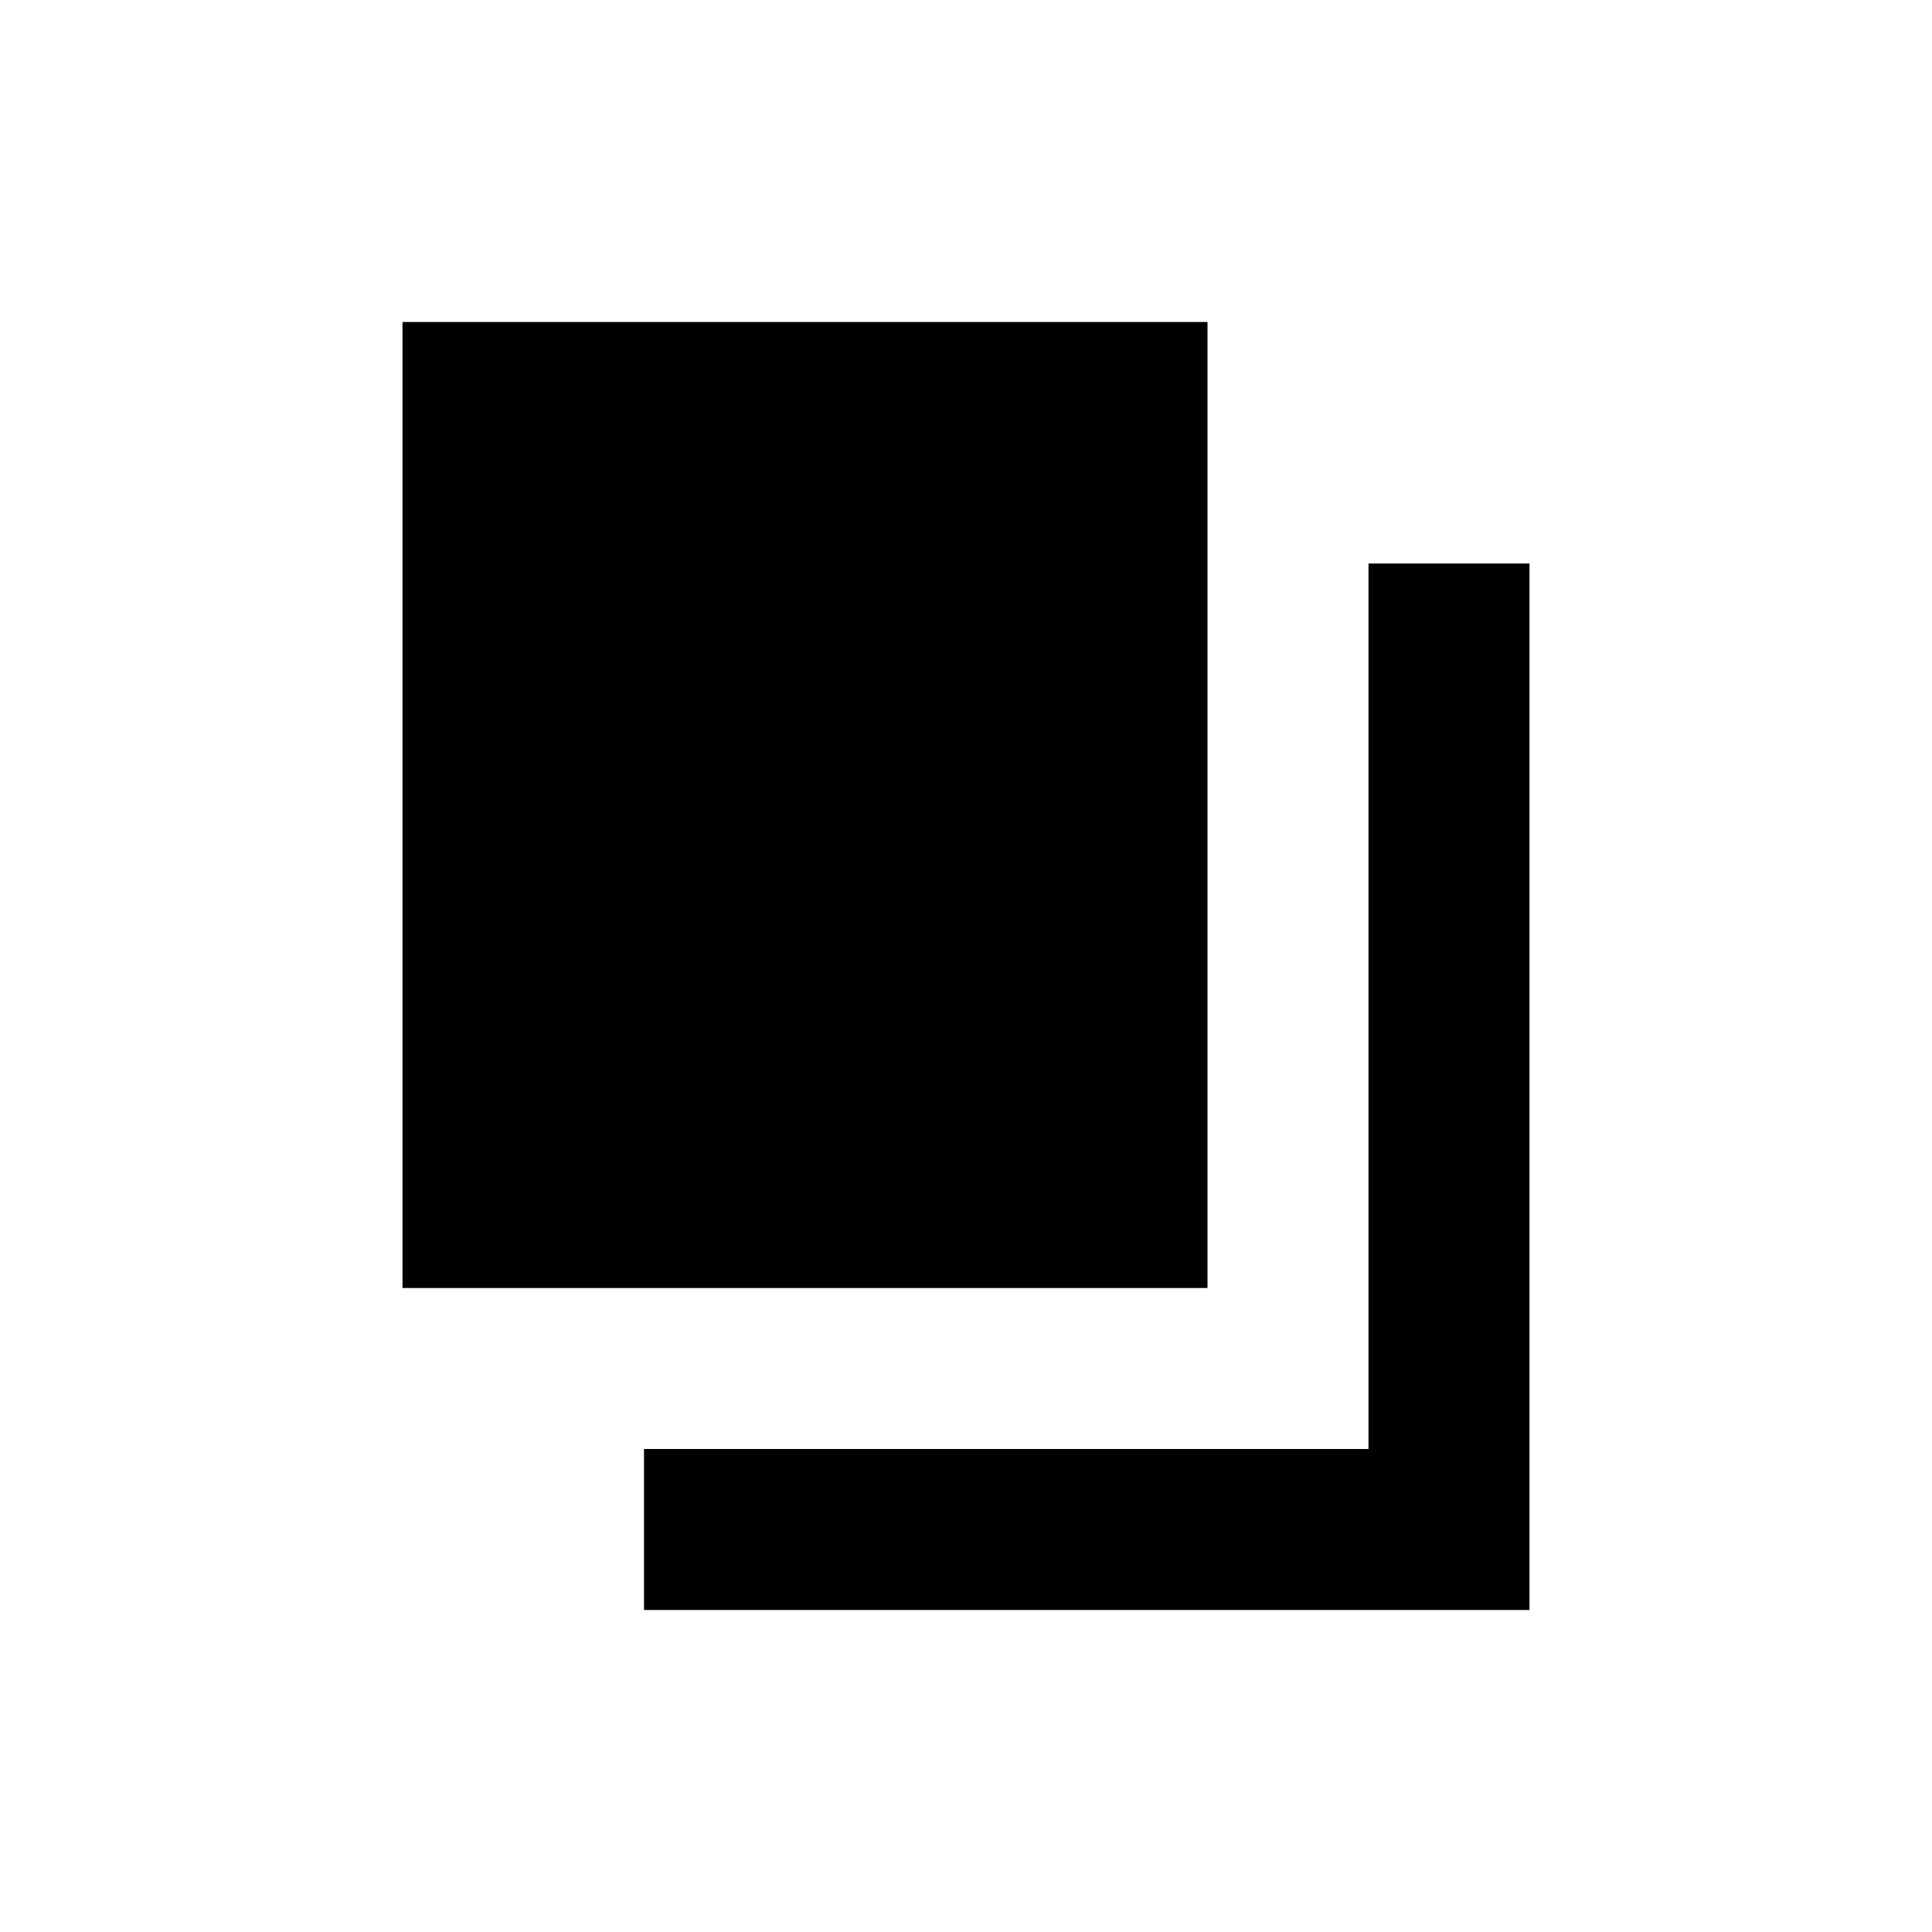
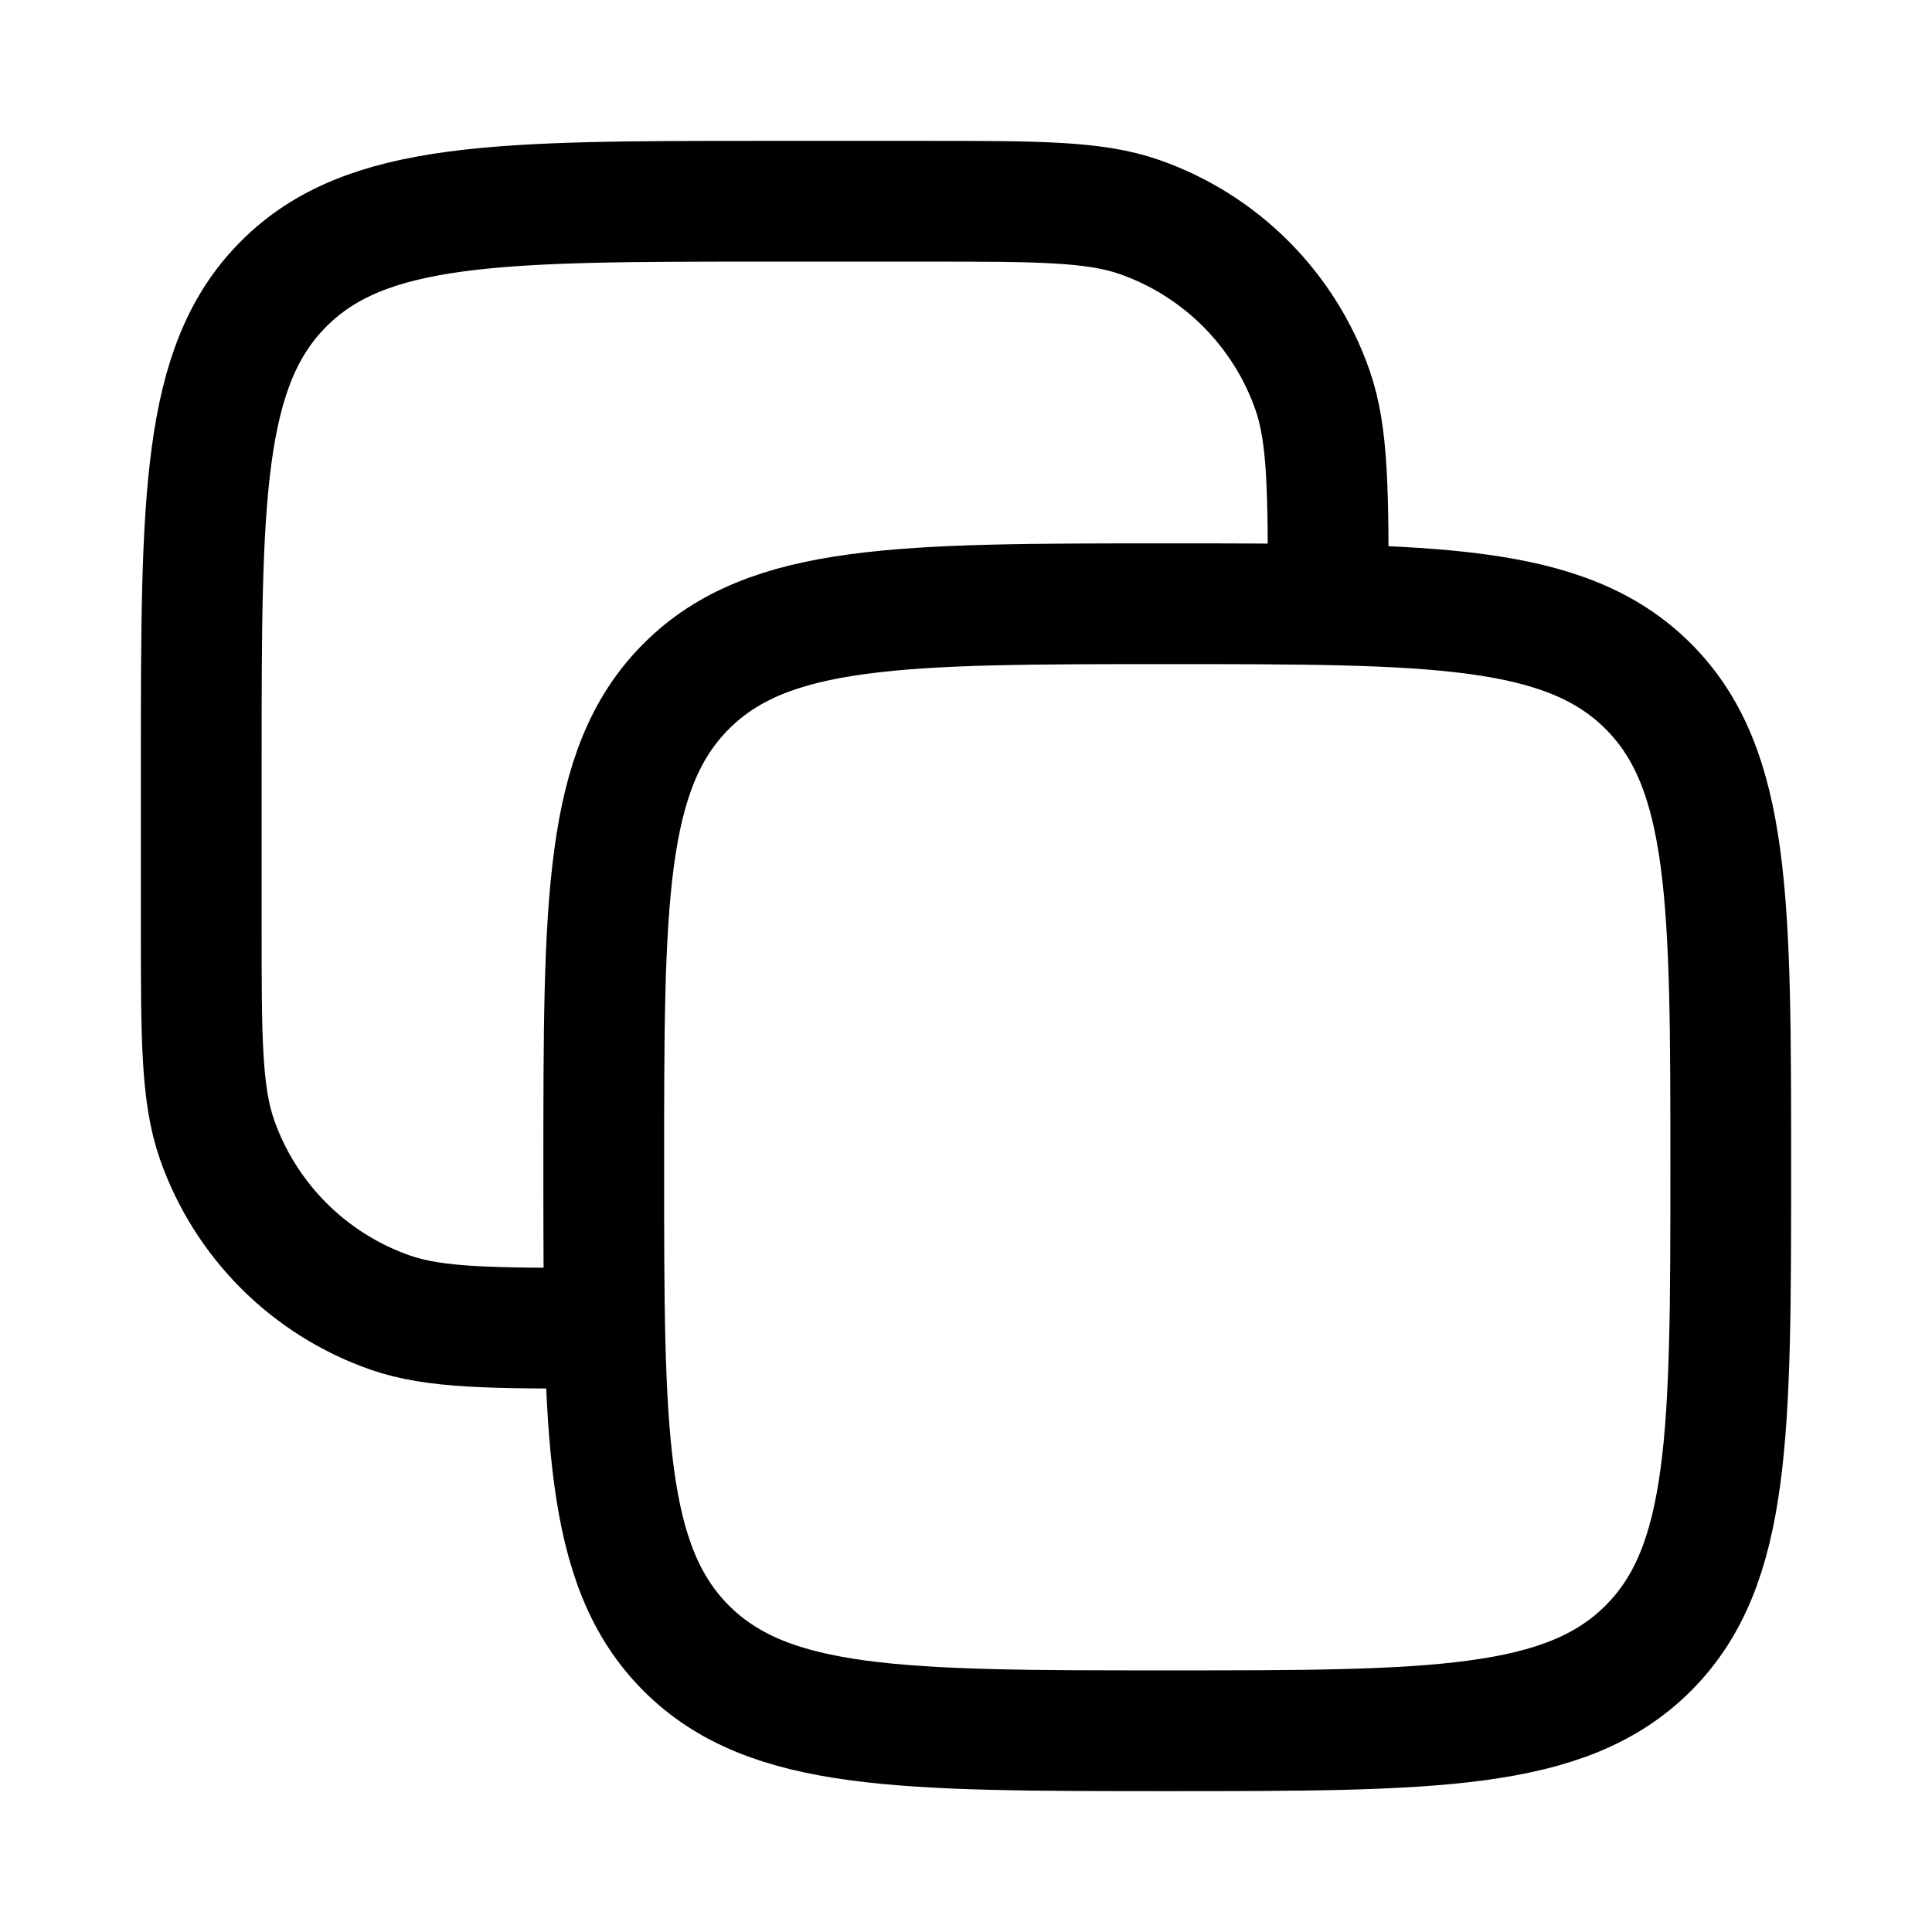
- <svg xmlns="http://www.w3.org/2000/svg" width="24" height="24" viewBox="0 0 24 24" fill="none">
-   <path fill-rule="evenodd" clip-rule="evenodd" d="M5 4H15V16H5V4ZM17 7H19V18V20H17H8V18H17V7Z" fill="black" />
+ <svg xmlns="http://www.w3.org/2000/svg" width="24" height="24" viewBox="0 0 24 24" fill="none" data-hugeicon="Copy01Icon">
+   <path d="M7.5 14.5C7.5 11.2 7.5 9.55 8.525 8.525C9.55 7.5 11.2 7.5 14.5 7.5C17.8 7.5 19.45 7.5 20.475 8.525C21.5 9.55 21.5 11.2 21.5 14.5C21.5 17.8 21.5 19.45 20.475 20.475C19.45 21.5 17.8 21.5 14.5 21.5C11.2 21.5 9.55 21.5 8.525 20.475C7.5 19.45 7.5 17.8 7.5 14.5Z" stroke="black" stroke-linecap="round" stroke-linejoin="round" stroke-width="1.5" />
+   <path d="M7.5 16.5C6.104 16.5 5.405 16.5 4.844 16.304C3.839 15.952 3.048 15.161 2.696 14.156C2.5 13.595 2.5 12.896 2.5 11.5V9.5C2.5 6.2 2.5 4.55 3.525 3.525C4.55 2.5 6.2 2.5 9.5 2.5H11.5C12.896 2.5 13.595 2.5 14.156 2.696C15.161 3.048 15.952 3.839 16.304 4.844C16.5 5.405 16.5 6.104 16.5 7.5" stroke="black" stroke-linecap="round" stroke-linejoin="round" stroke-width="1.5" />
</svg>
